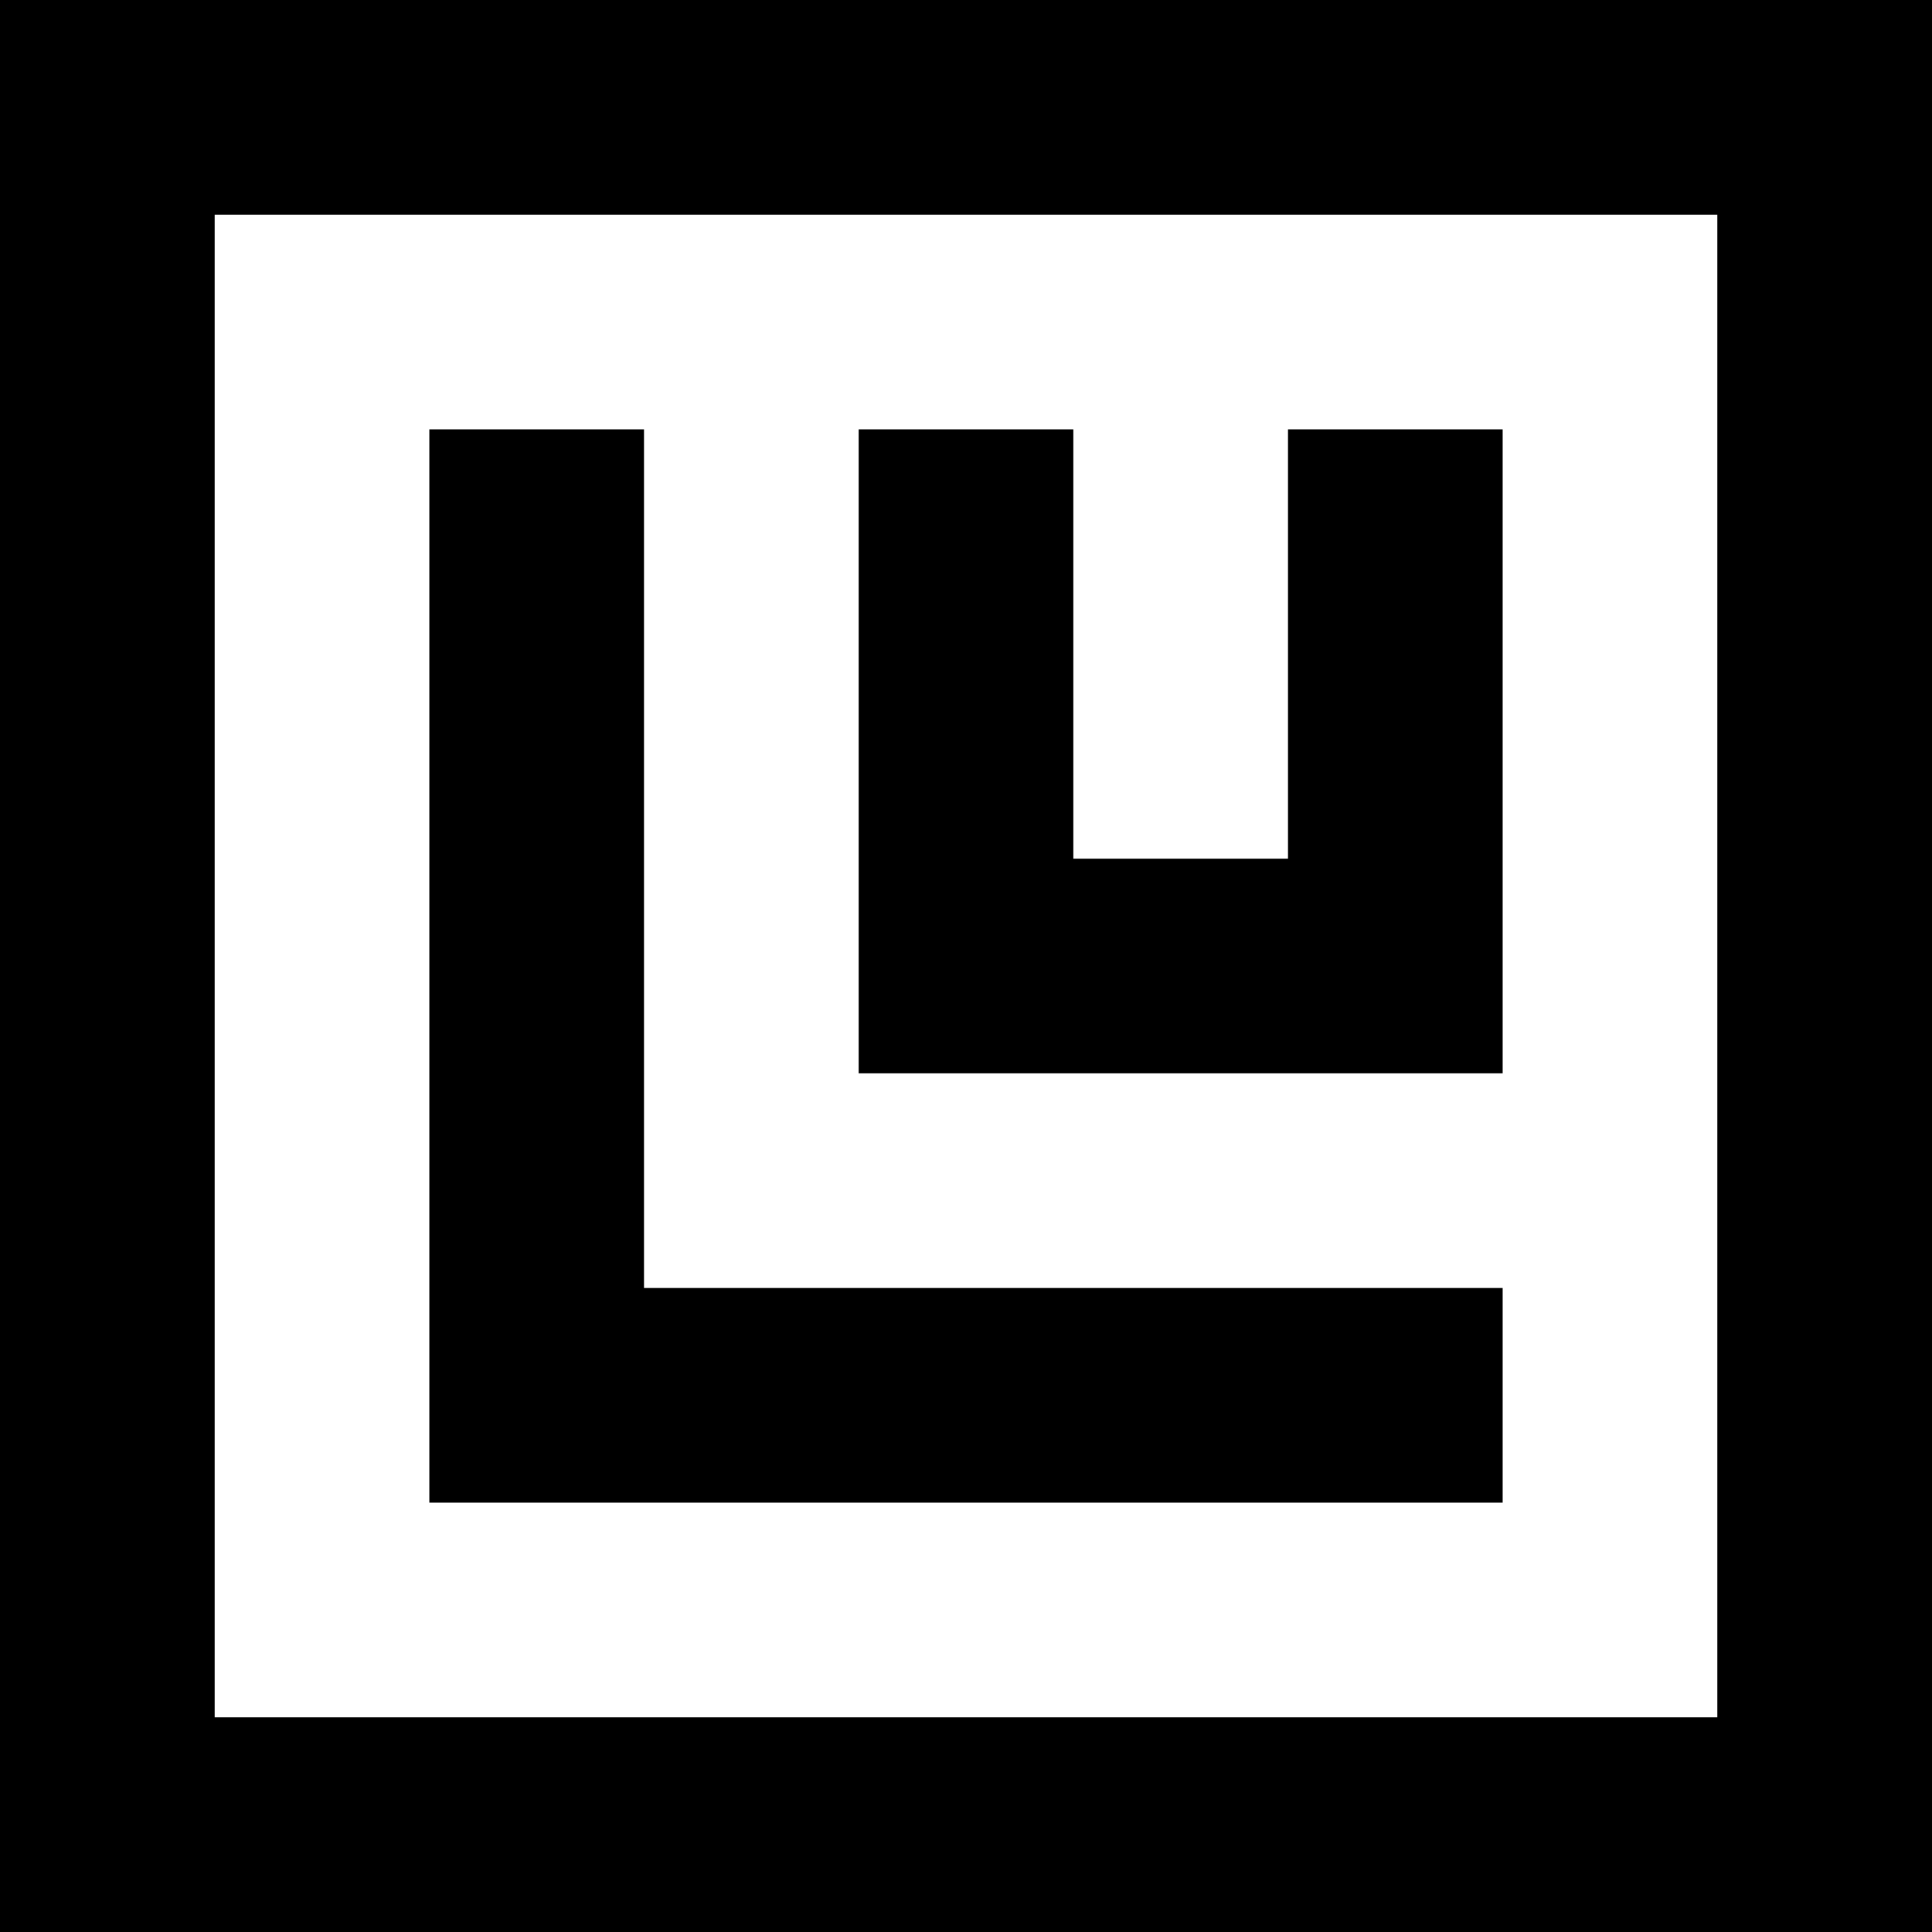
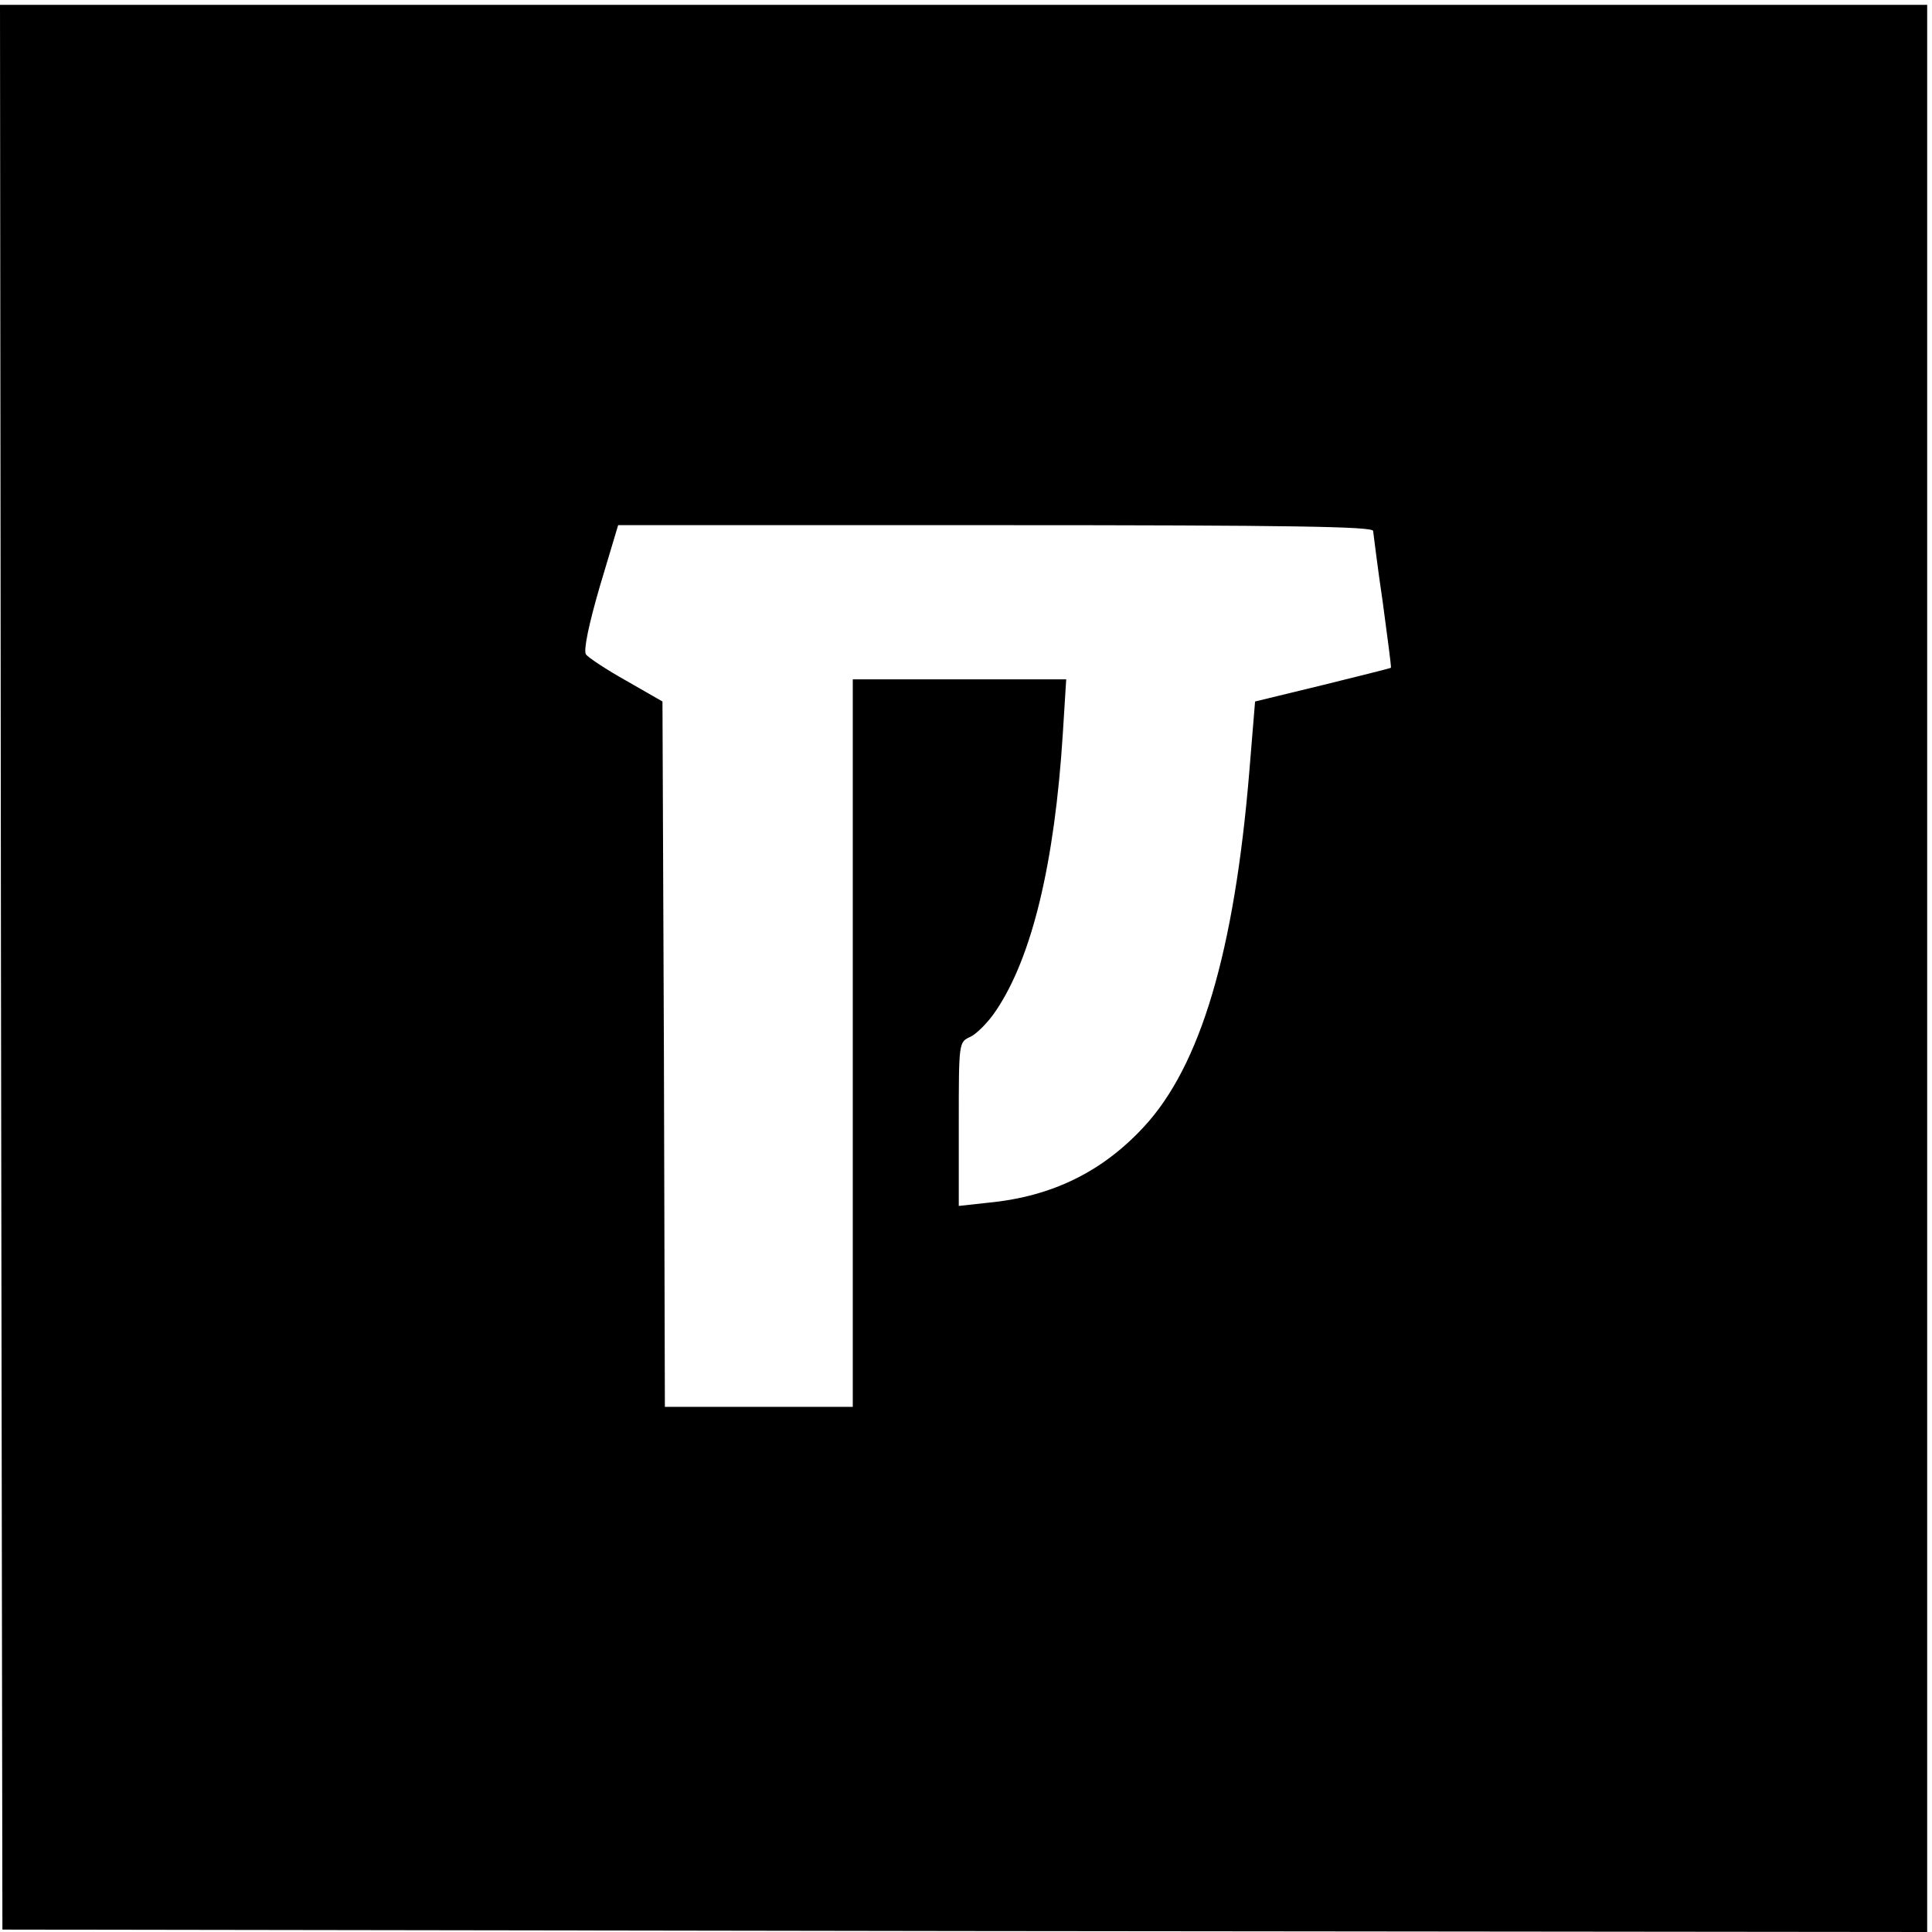
- <svg xmlns="http://www.w3.org/2000/svg" version="1.0" width="360pt" height="360pt" viewBox="0 0 360 360" preserveAspectRatio="xMidYMid meet">
-   <g transform="translate(0,360) scale(0.1,-0.1)" fill="#000000" stroke="none">
-     <path d="M0 1800 l0 -1800 1800 0 1800 0 0 1800 0 1800 -1800 0 -1800 0 0 -1800z m3200 0 l0 -1400 -1400 0 -1400 0 0 1400 0 1400 1400 0 1400 0 0 -1400z" />
-     <path d="M800 1800 l0 -1000 1000 0 1000 0 0 200 0 200 -800 0 -800 0 0 800 0 800 -200 0 -200 0 0 -1000z" />
-     <path d="M1600 2200 l0 -600 600 0 600 0 0 600 0 600 -200 0 -200 0 0 -400 0 -400 -200 0 -200 0 0 400 0 400 -200 0 -200 0 0 -600z" />
+ <svg xmlns="http://www.w3.org/2000/svg" version="1.0" width="401pt" height="401pt" viewBox="0 0 401 401" preserveAspectRatio="xMidYMid meet">
+   <g transform="translate(0,401) scale(0.1,-0.1)" fill="#000000" stroke="none">
+     <path d="M2 2003 l3 -1998 1998 -3 1997 -2 0 2000 0 2000 -2000 0 -2000 0 2 -1997z m2848 905 c1 -7 9 -74 20 -148 10 -74 18 -135 17 -136 -1 -1 -65 -17 -142 -36 l-140 -34 -12 -146 c-31 -373 -101 -610 -219 -737 -86 -93 -190 -144 -320 -157 l-64 -7 0 170 c0 170 0 170 24 181 13 6 37 30 53 54 75 111 122 306 139 576 l7 112 -222 0 -221 0 0 -755 0 -755 -195 0 -195 0 -2 732 -3 732 -75 43 c-41 23 -79 48 -84 55 -5 9 6 62 29 141 l38 127 783 0 c620 0 784 -3 784 -12z" />
  </g>
</svg>
